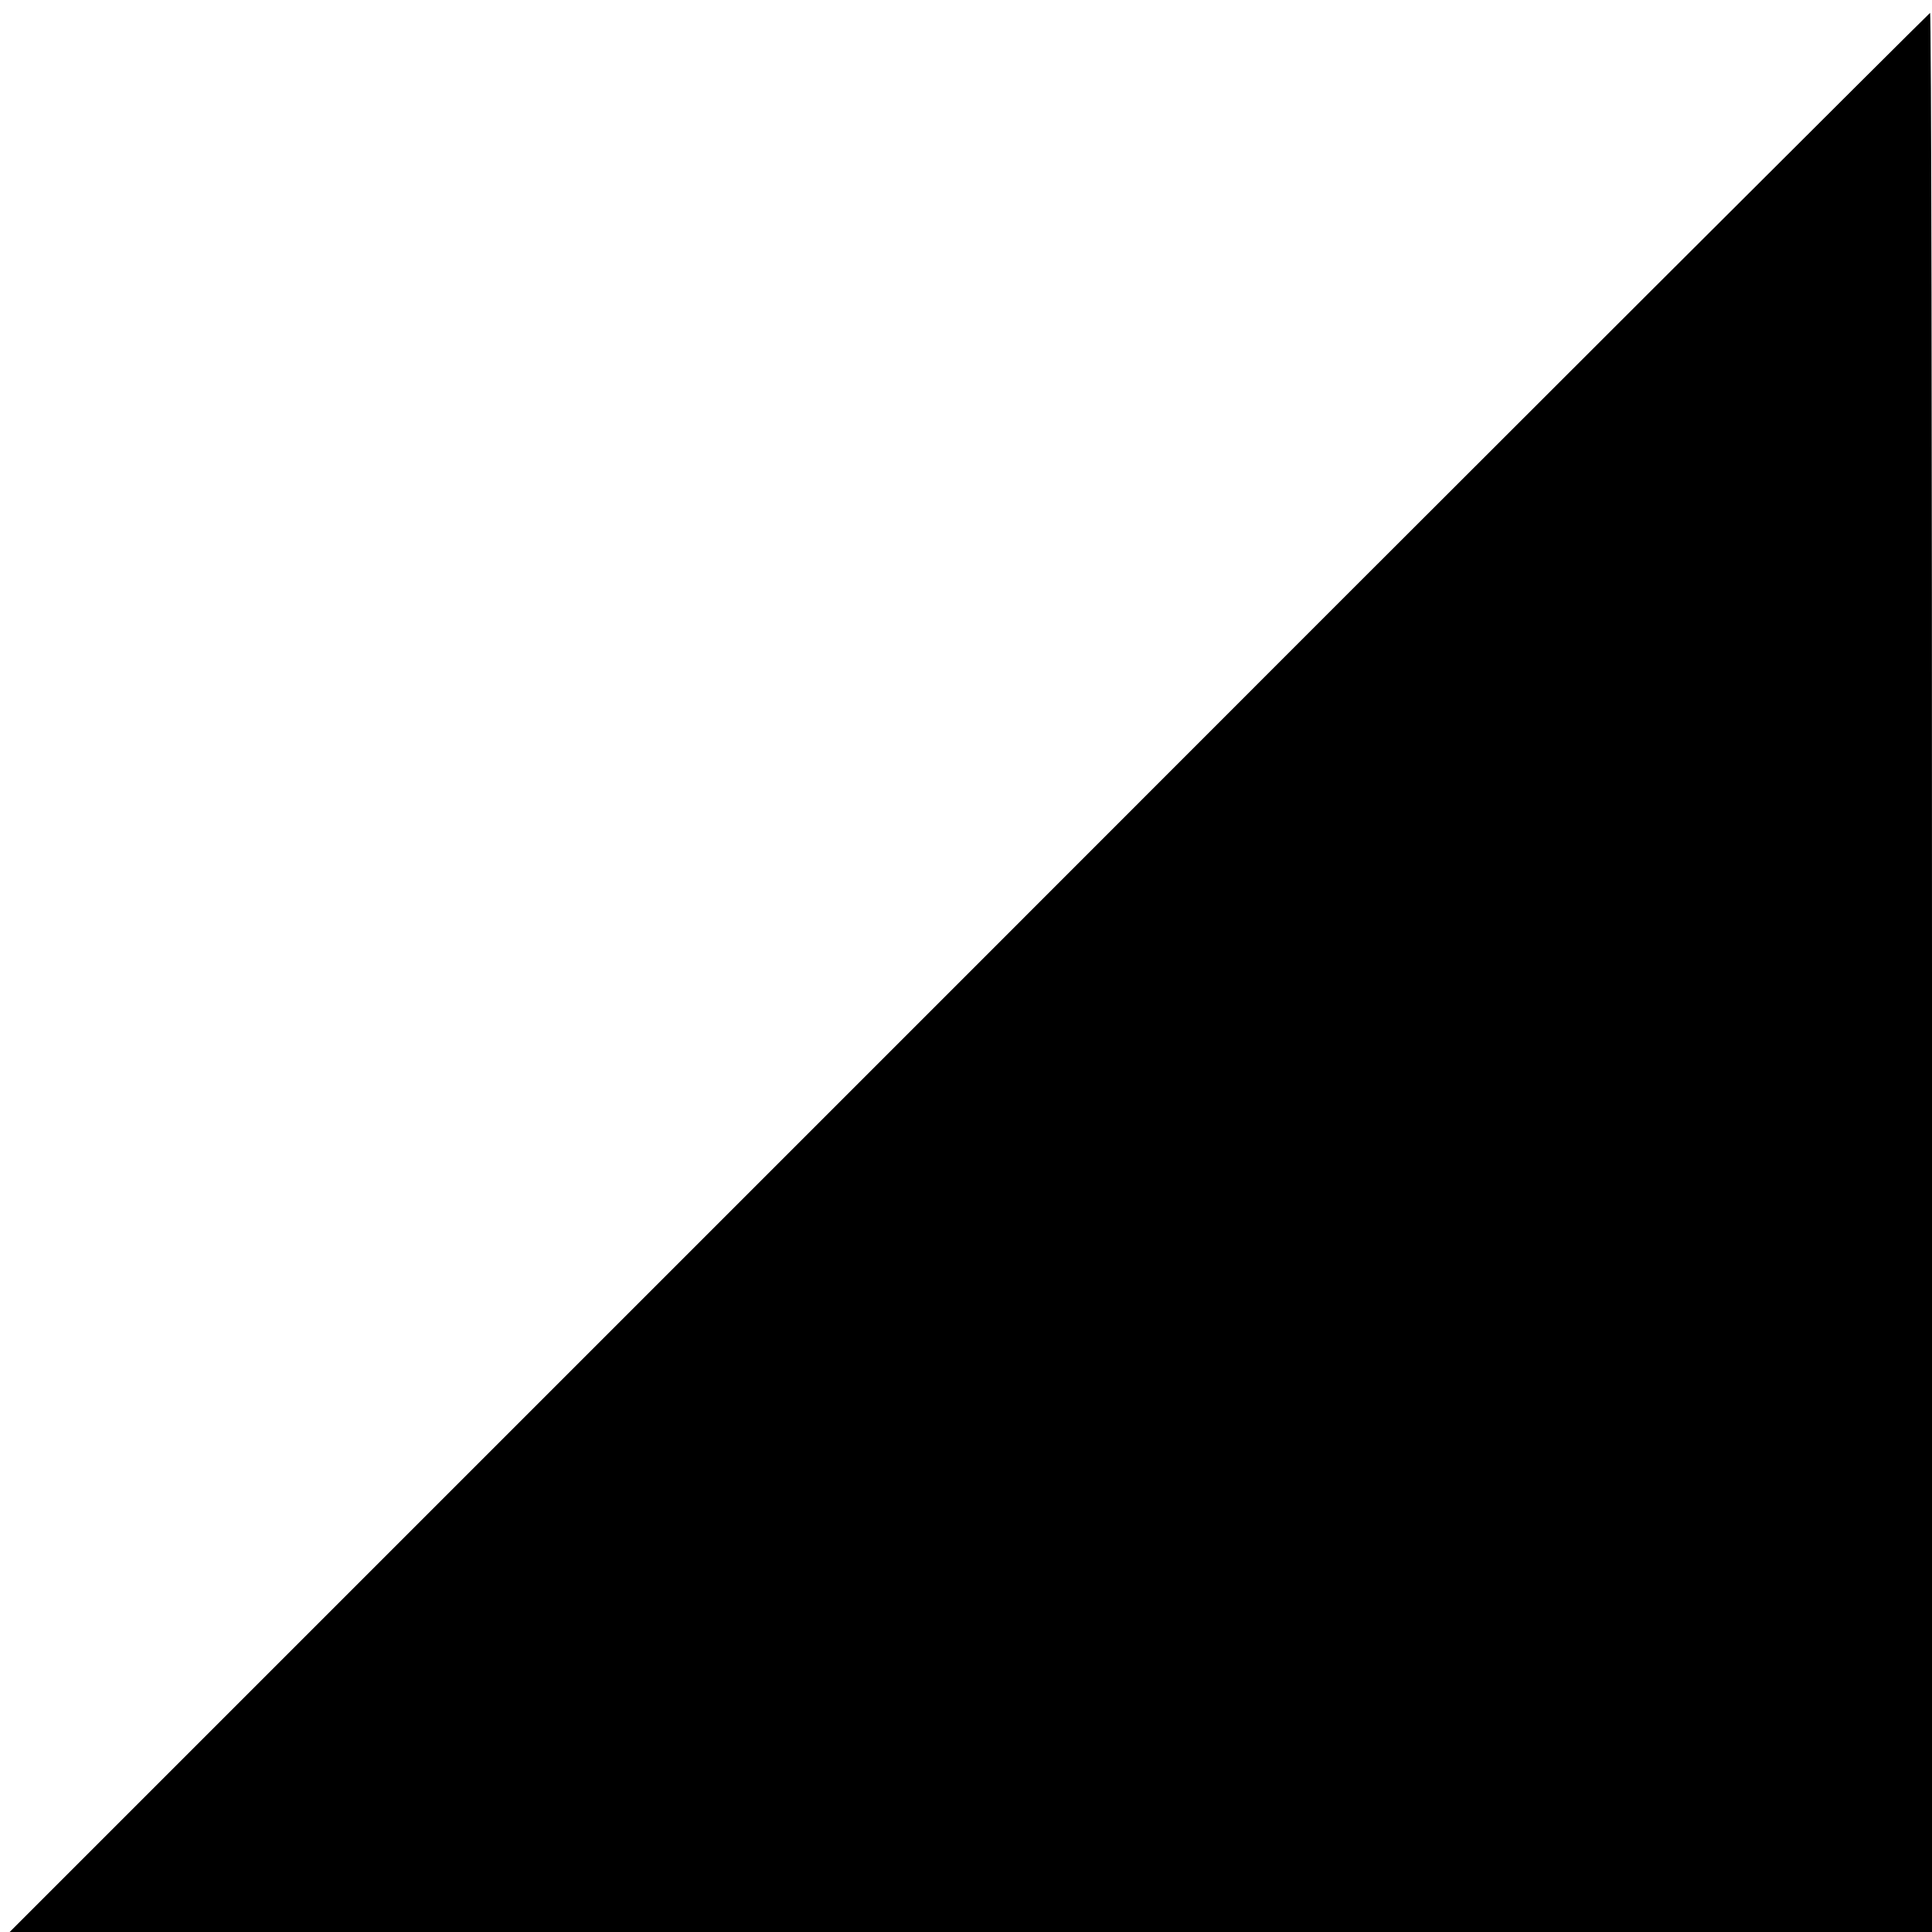
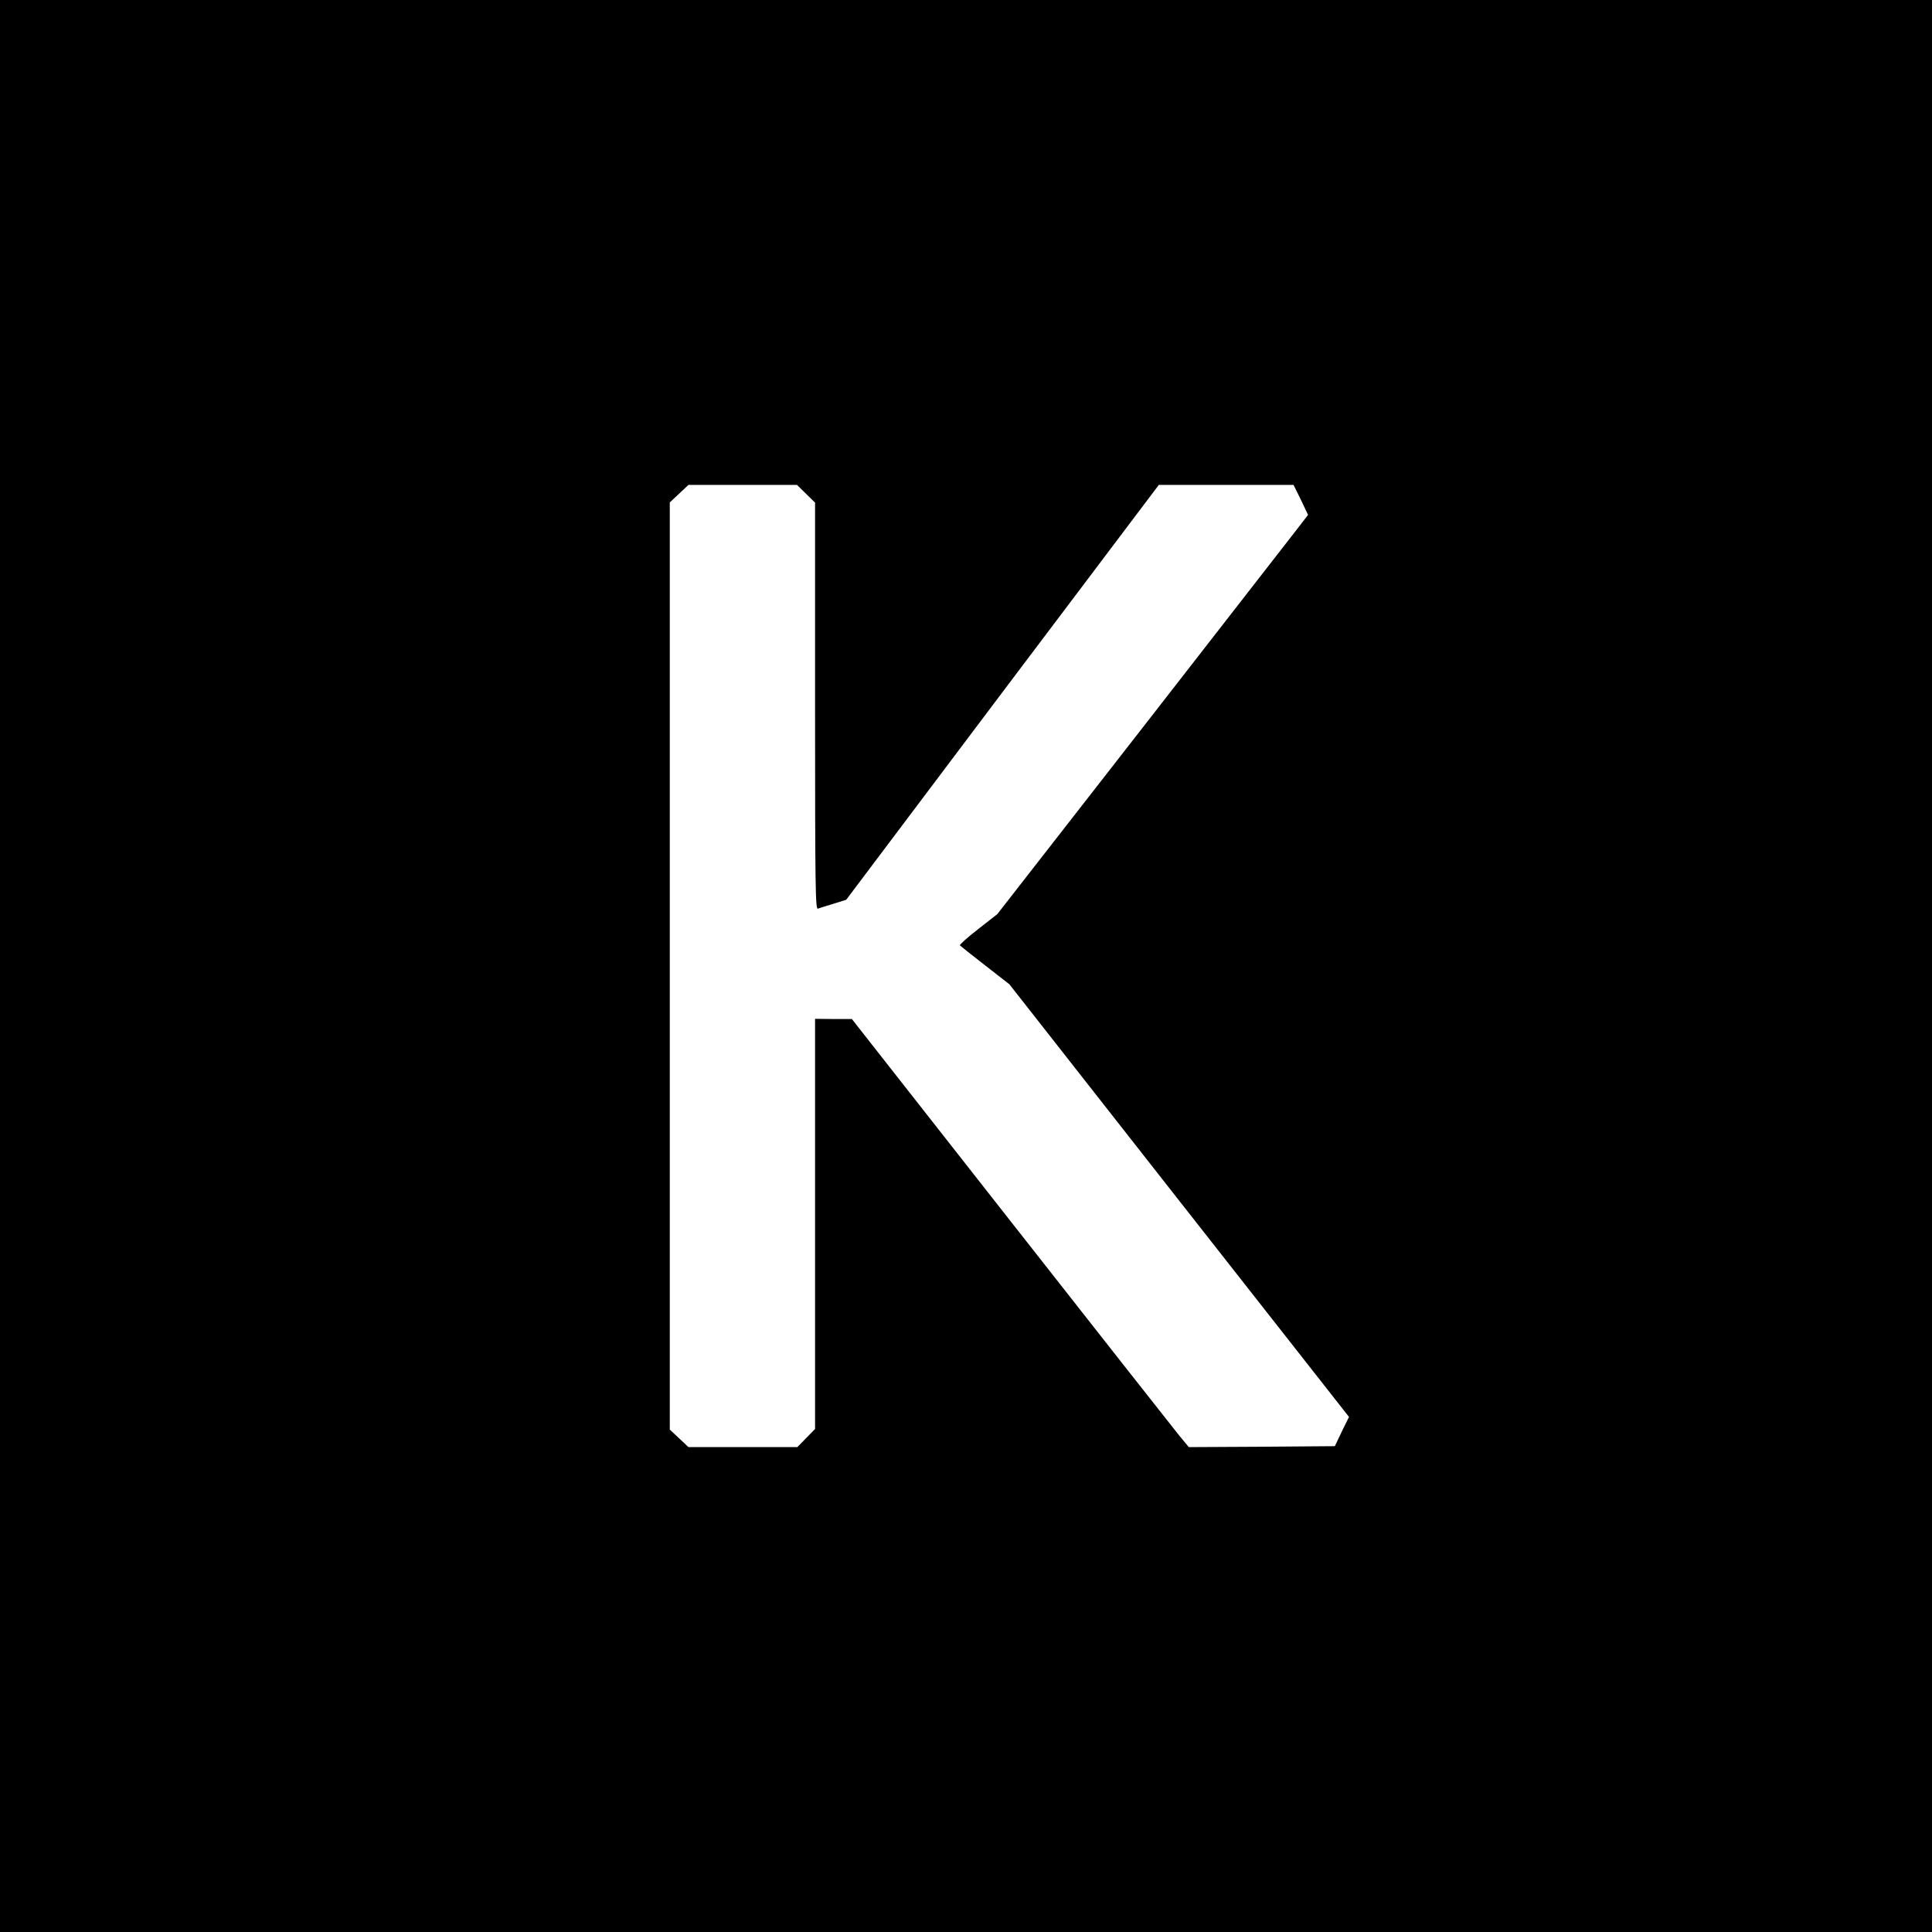
- <svg xmlns="http://www.w3.org/2000/svg" version="1.0" width="300pt" height="300pt" viewBox="0 0 300 300" preserveAspectRatio="xMidYMid meet">
-   <g transform="translate(0,300) scale(0.1,-0.1)" fill="#000000" stroke="none">
-     <path d="M1505 1490 l-1490 -1490 1493 0 1492 0 0 1490 c0 820 -1 1490 -3 1490 -1 0 -673 -670 -1492 -1490z" />
+ <svg xmlns="http://www.w3.org/2000/svg" version="1.0" width="1024pt" height="1024pt" viewBox="0 0 1024 1024" preserveAspectRatio="xMidYMid meet">
+   <g transform="translate(0,1024) scale(0.1,-0.1)" fill="#000000" stroke="none">
+     <path d="M0 5120 l0 -5120 5120 0 5120 0 0 5120 0 5120 -5120 0 -5120 0 0 -5120z m4272 2503 l48 -47 0 -1079 c0 -965 2 -1079 15 -1073 9 3 46 15 83 26 l67 21 828 1100 829 1099 357 0 357 0 39 -79 38 -80 -54 -70 c-30 -38 -400 -515 -823 -1058 l-770 -988 -102 -80 c-57 -44 -100 -83 -96 -86 4 -4 64 -52 135 -107 l127 -99 900 -1147 900 -1146 -38 -77 -37 -78 -387 -3 -387 -2 -53 64 c-29 36 -431 546 -893 1135 l-840 1070 -97 0 -98 1 0 -1087 0 -1087 -47 -48 -47 -48 -289 0 -288 0 -49 46 -50 47 0 2457 0 2457 50 47 49 46 288 0 287 0 48 -47z" />
  </g>
</svg>
